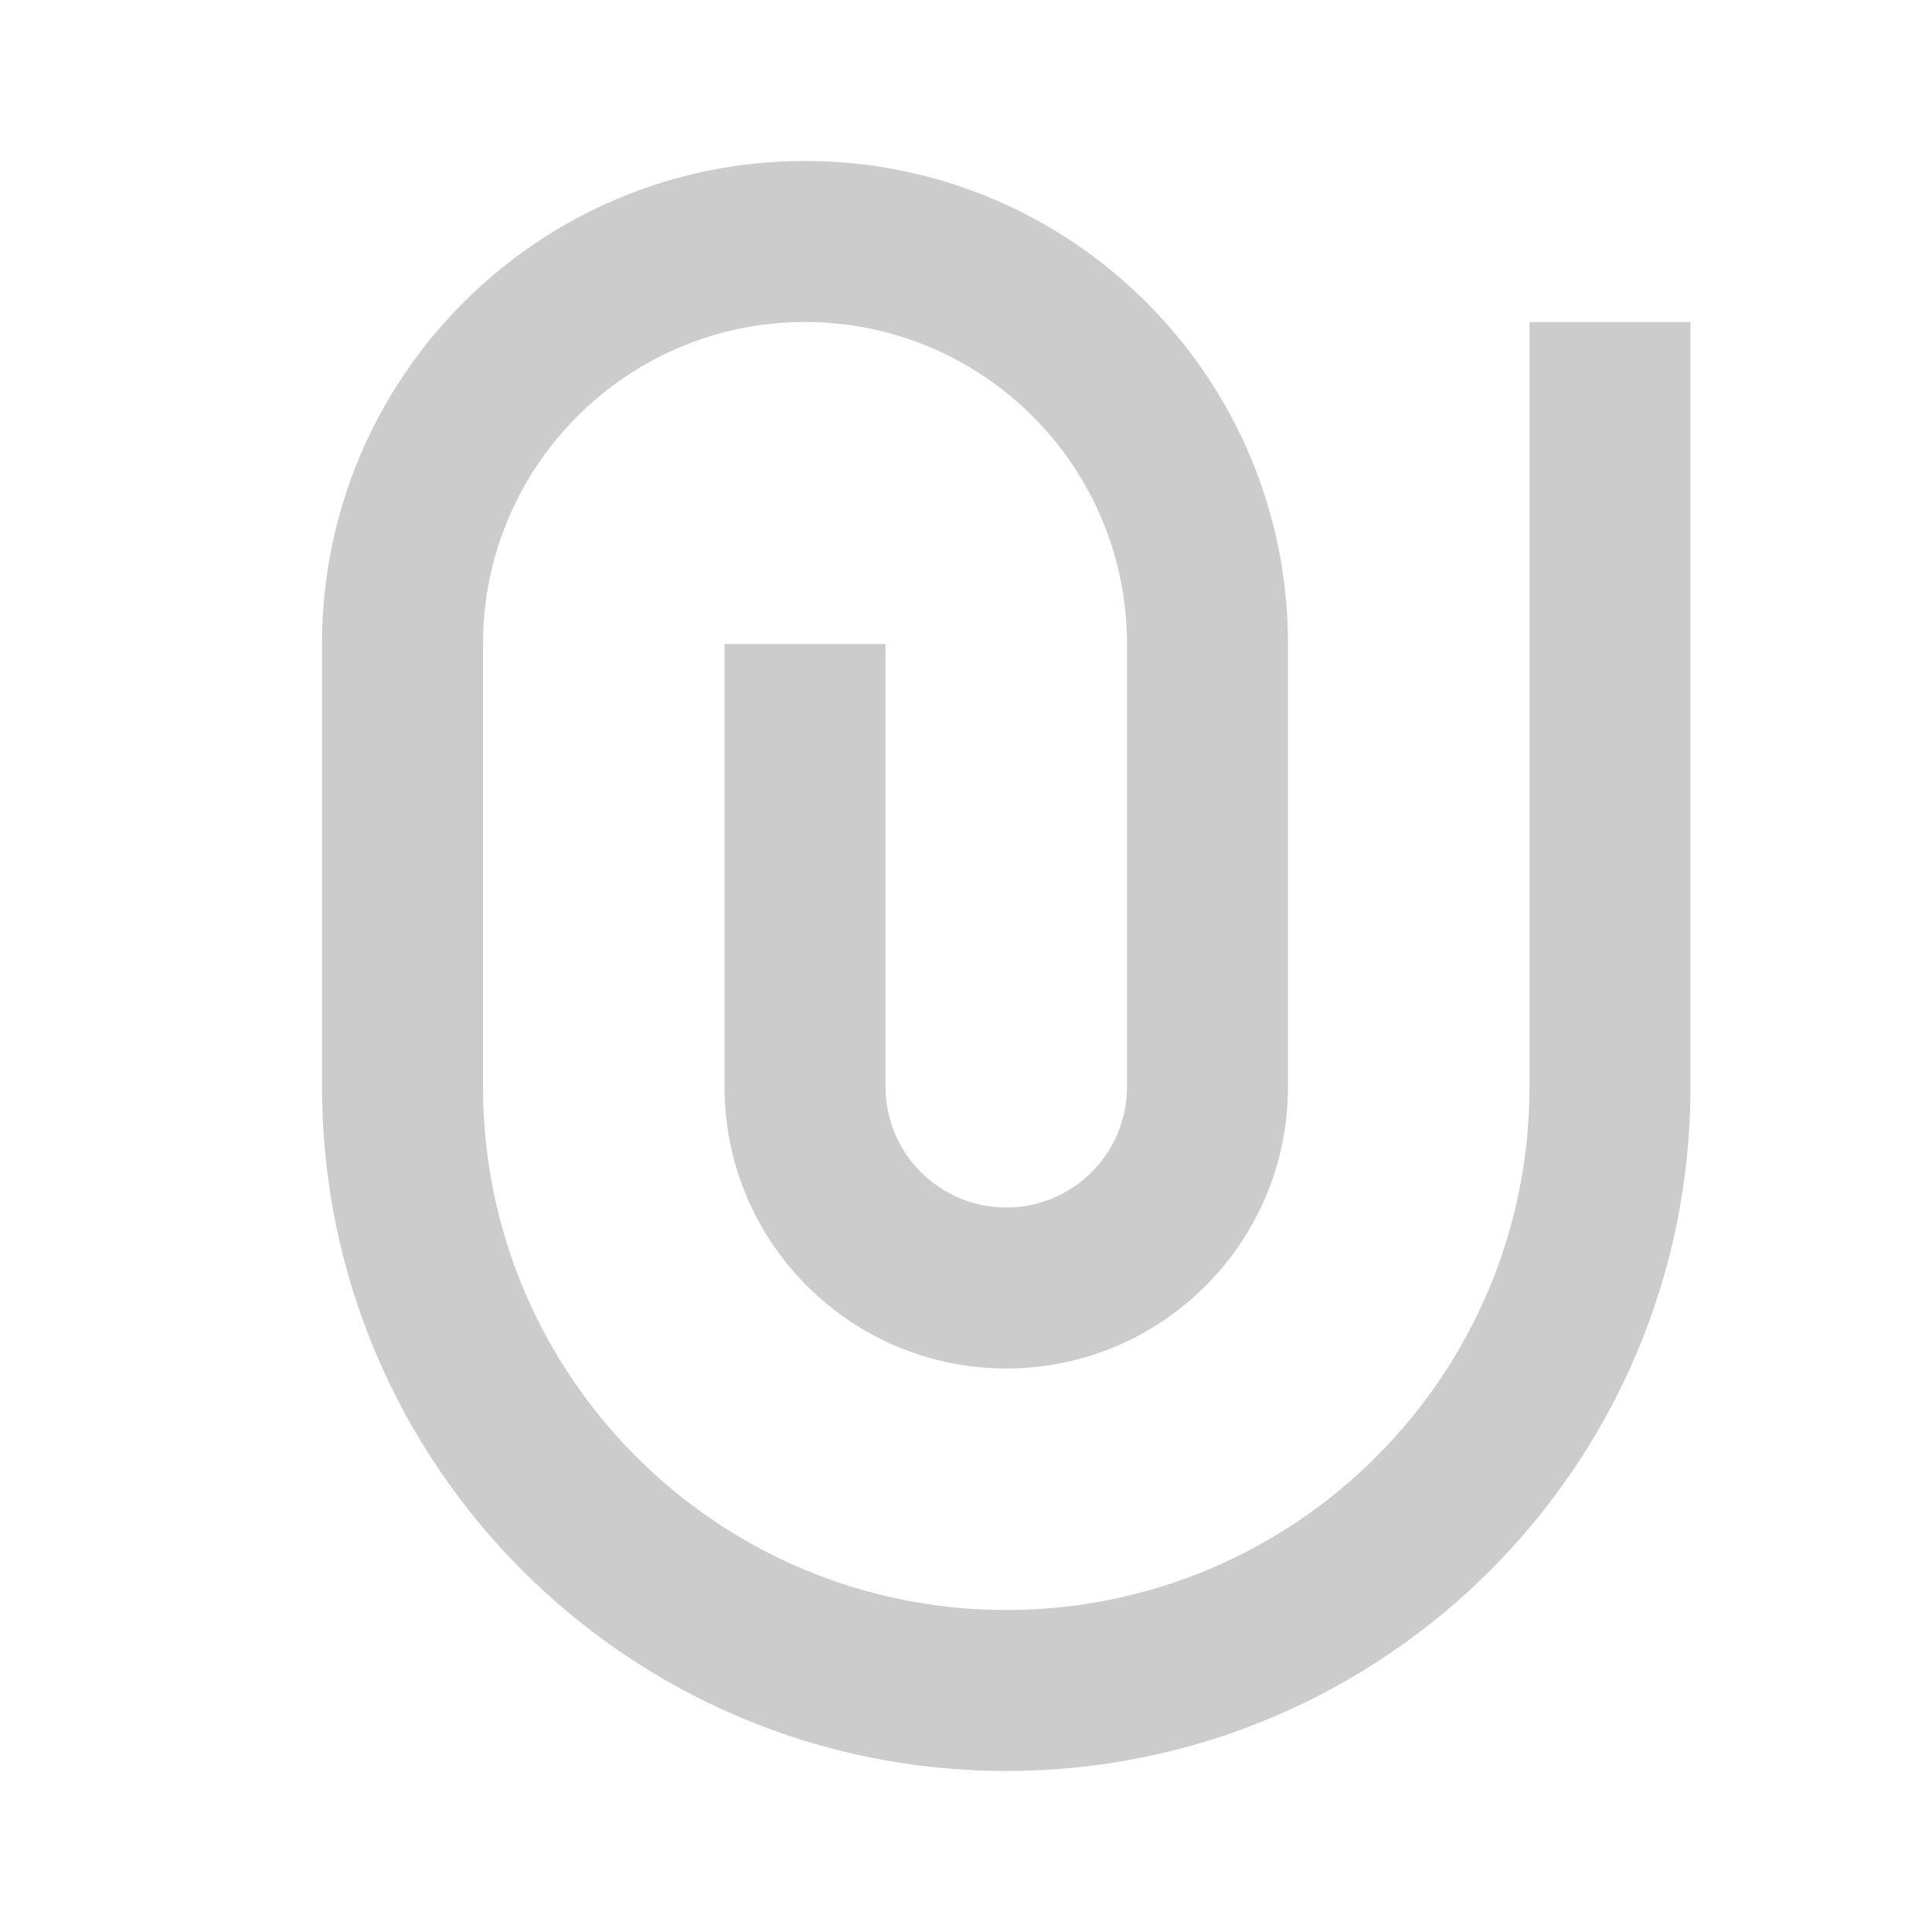
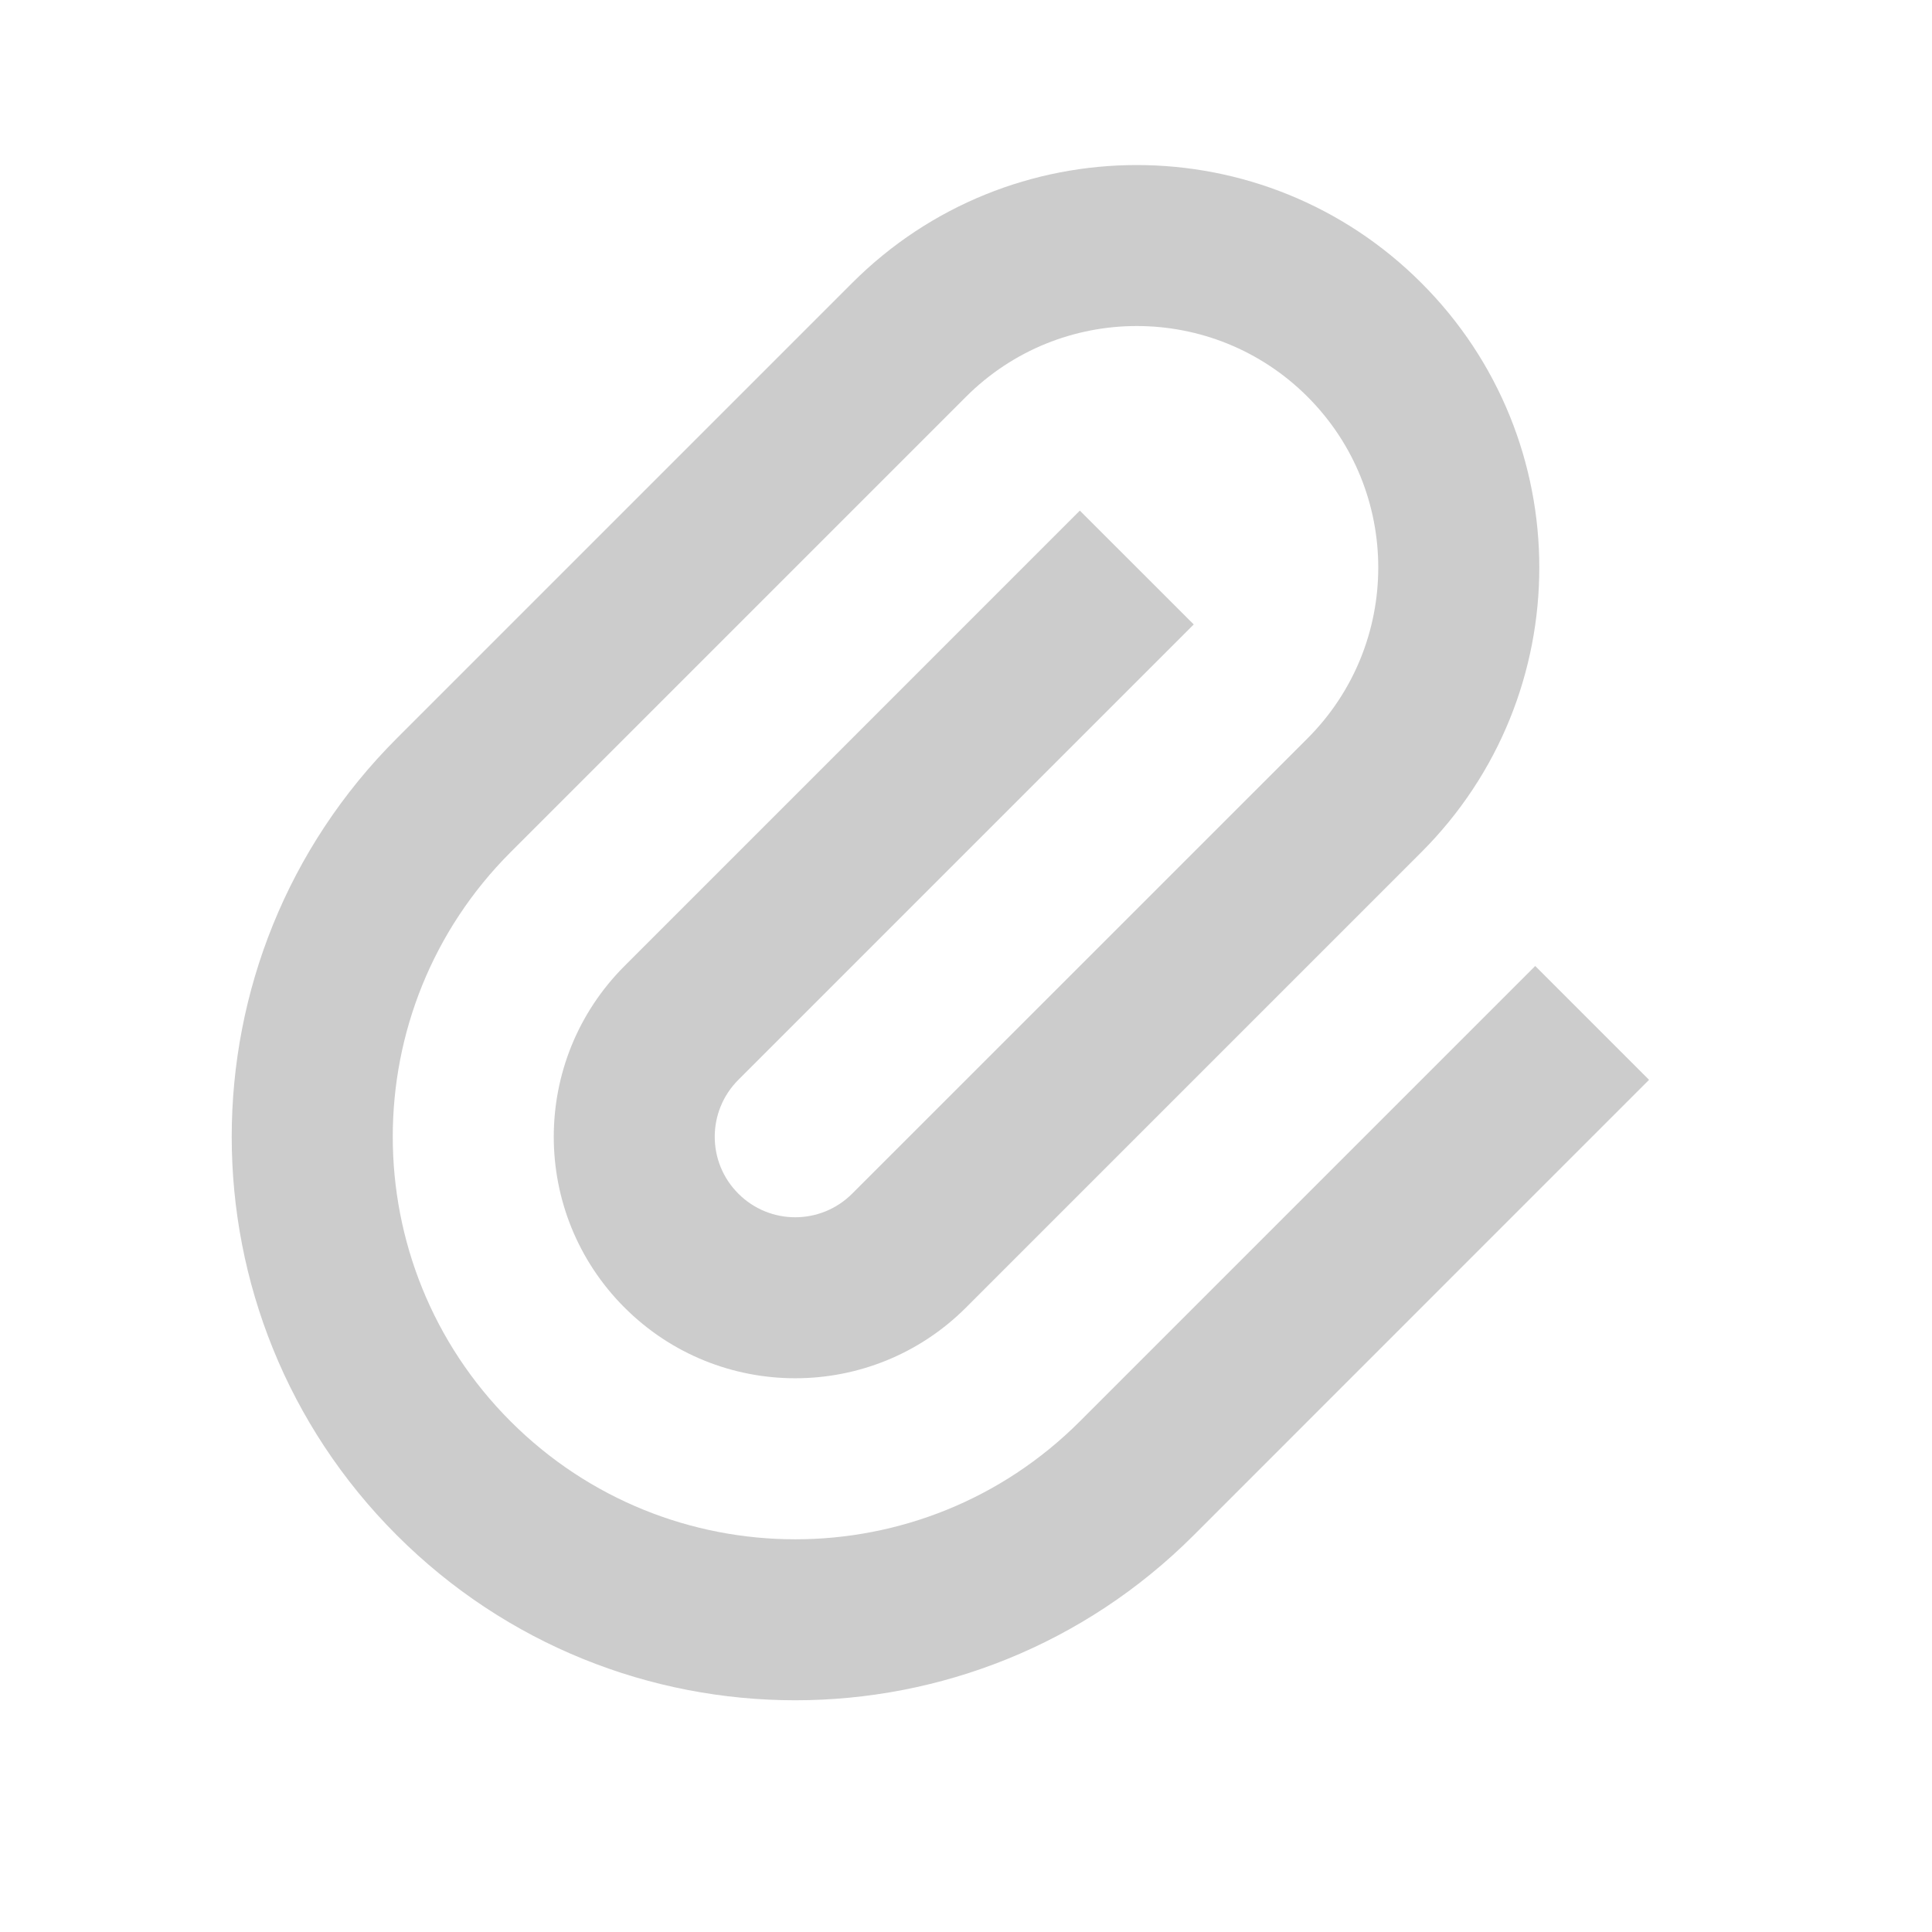
<svg xmlns="http://www.w3.org/2000/svg" viewBox="0 0 24 24" fill="rgba(204,204,204,1)">
-   <path d="M14 13.5V8C14 5.791 12.209 4 10 4C7.791 4 6 5.791 6 8V13.5C6 17.09 8.91 20 12.5 20C16.09 20 19 17.09 19 13.5V4H21V13.5C21 18.194 17.194 22 12.5 22C7.806 22 4 18.194 4 13.5V8C4 4.686 6.686 2 10 2C13.314 2 16 4.686 16 8V13.5C16 15.433 14.433 17 12.5 17C10.567 17 9 15.433 9 13.5V8H11V13.5C11 14.328 11.672 15 12.5 15C13.328 15 14 14.328 14 13.5Z" />
+   <path d="M14.829 7.757L9.172 13.414C8.781 13.805 8.781 14.438 9.172 14.828C9.562 15.219 10.195 15.219 10.586 14.828L16.243 9.172C17.414 8 17.414 6.101 16.243 4.929C15.071 3.757 13.172 3.757 12 4.929L6.343 10.586C4.391 12.538 4.391 15.704 6.343 17.657C8.296 19.61 11.462 19.61 13.414 17.657L19.071 12L20.485 13.414L14.829 19.071C12.095 21.805 7.663 21.805 4.929 19.071C2.195 16.337 2.195 11.905 4.929 9.172L10.586 3.515C12.539 1.562 15.704 1.562 17.657 3.515C19.61 5.467 19.61 8.633 17.657 10.586L12 16.243C10.829 17.414 8.929 17.414 7.758 16.243C6.586 15.071 6.586 13.172 7.758 12L13.414 6.343L14.829 7.757Z" />
</svg>
